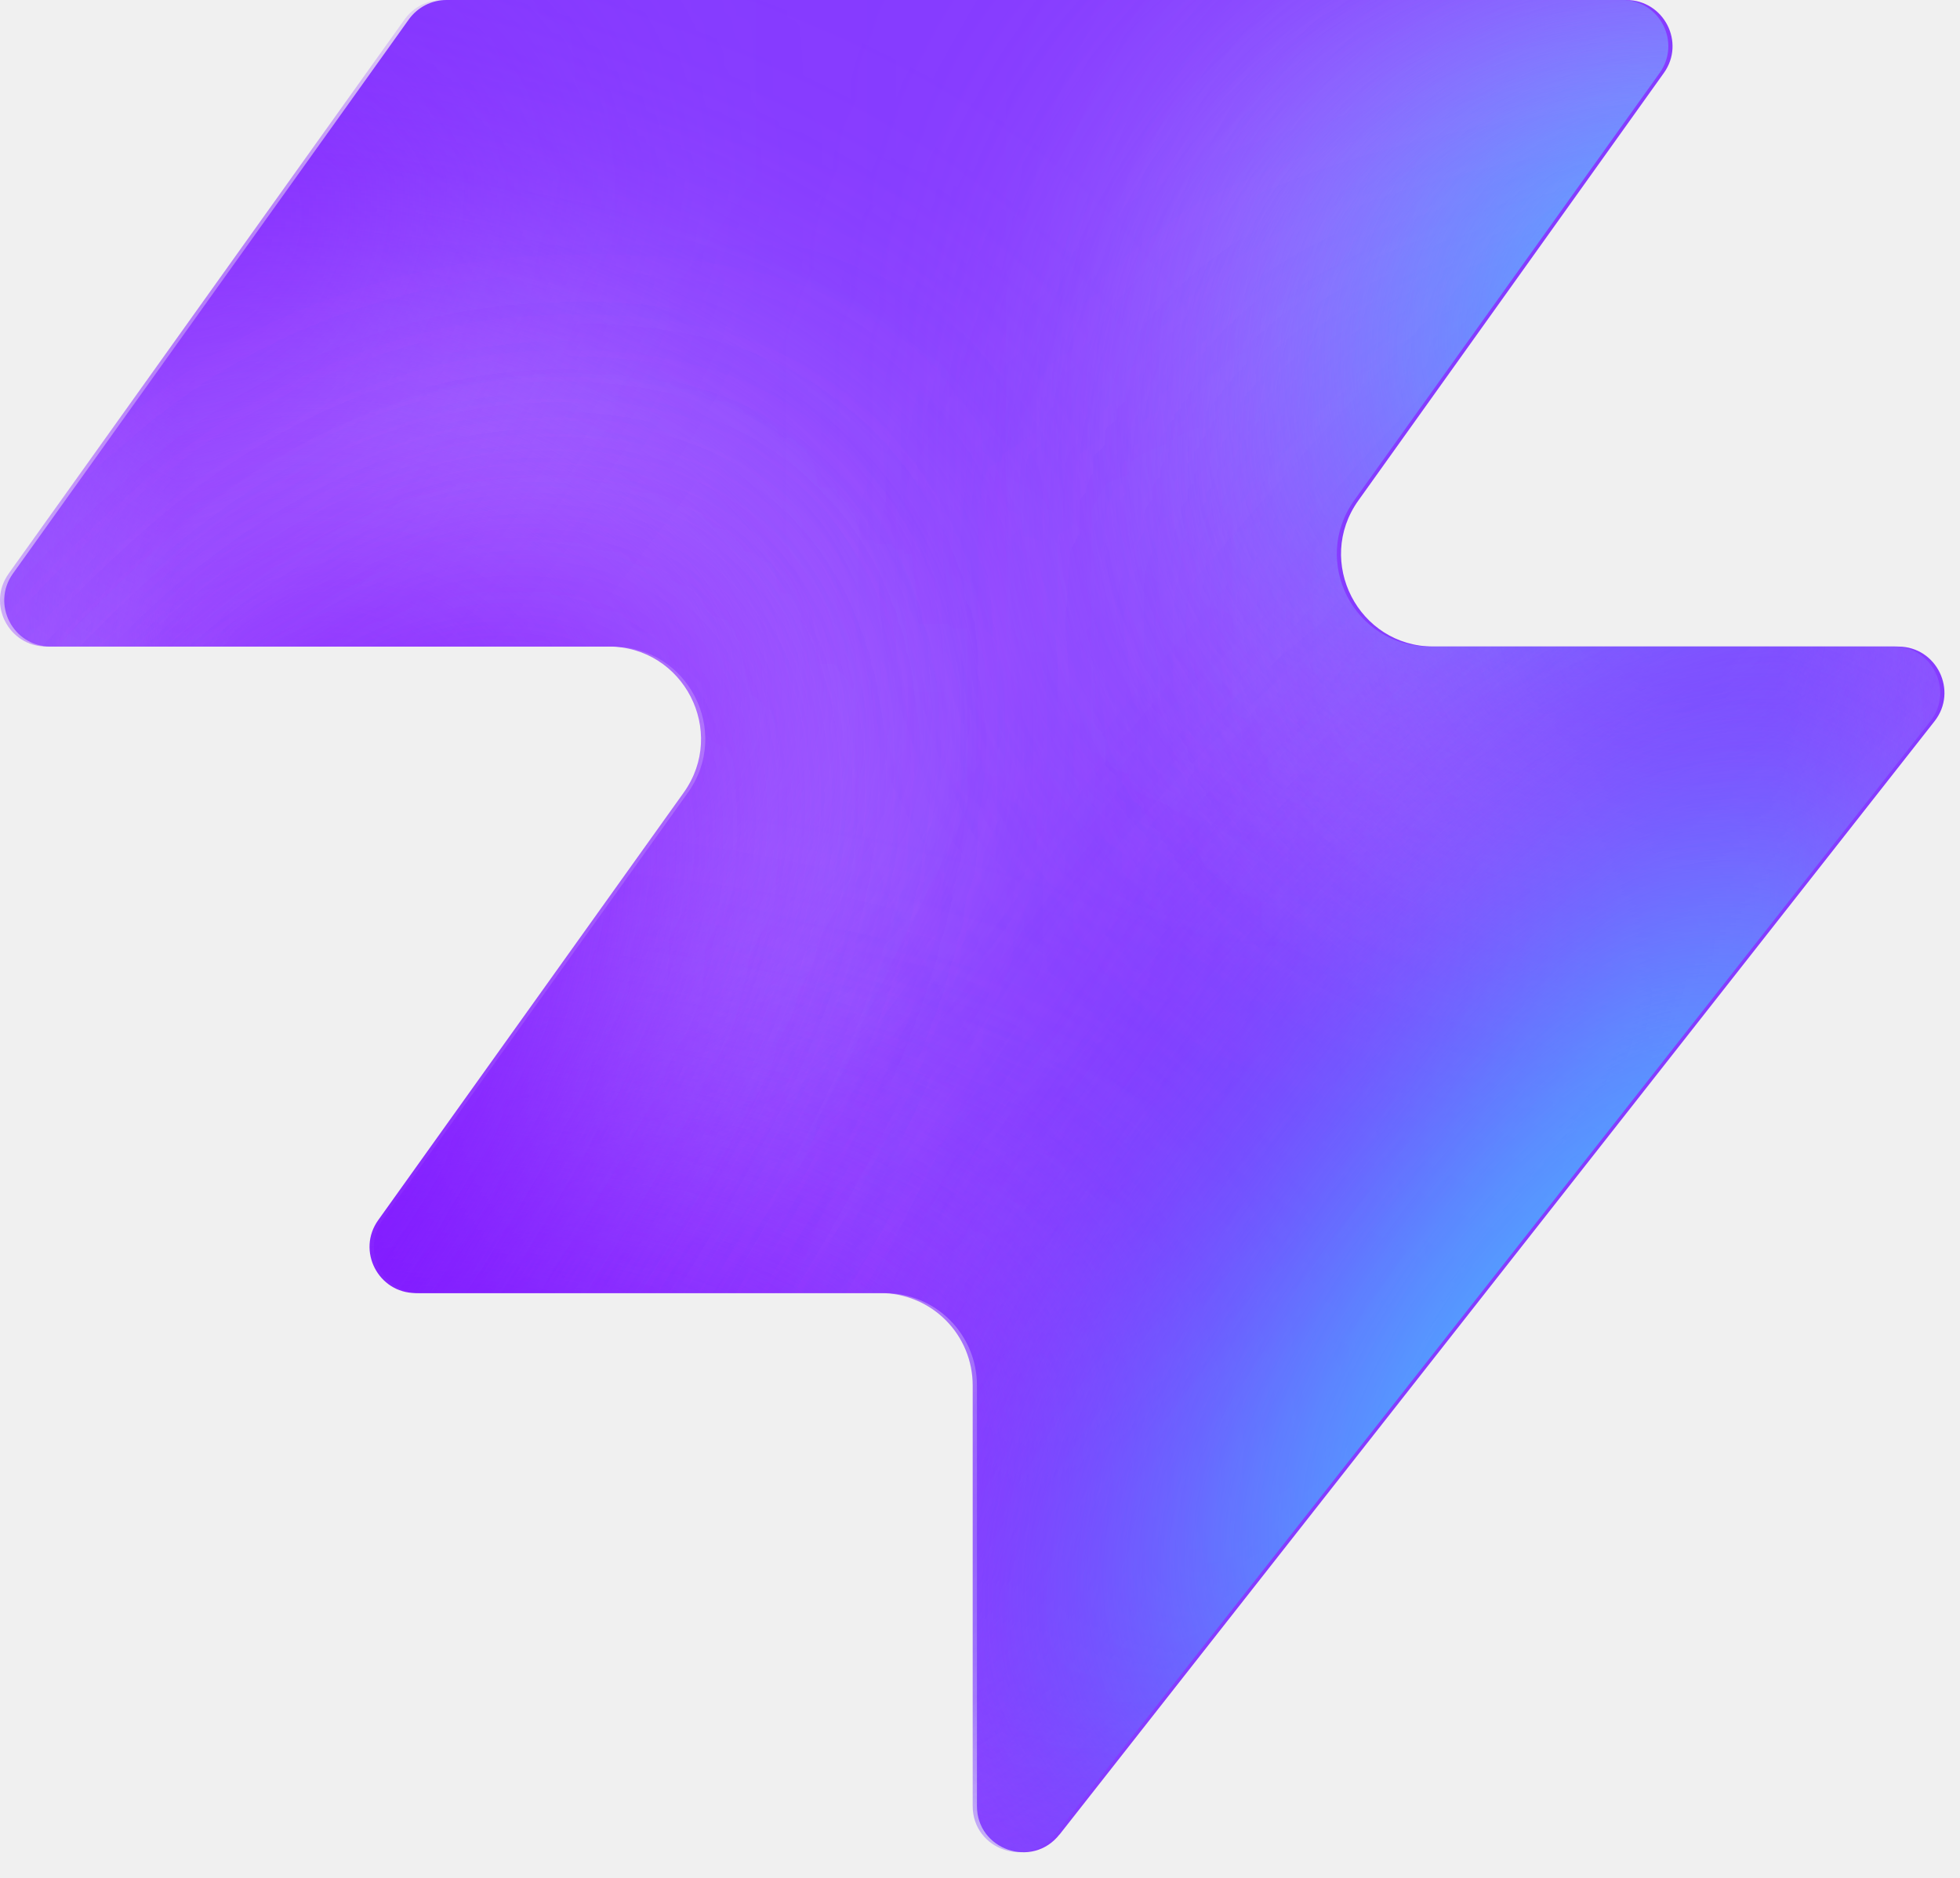
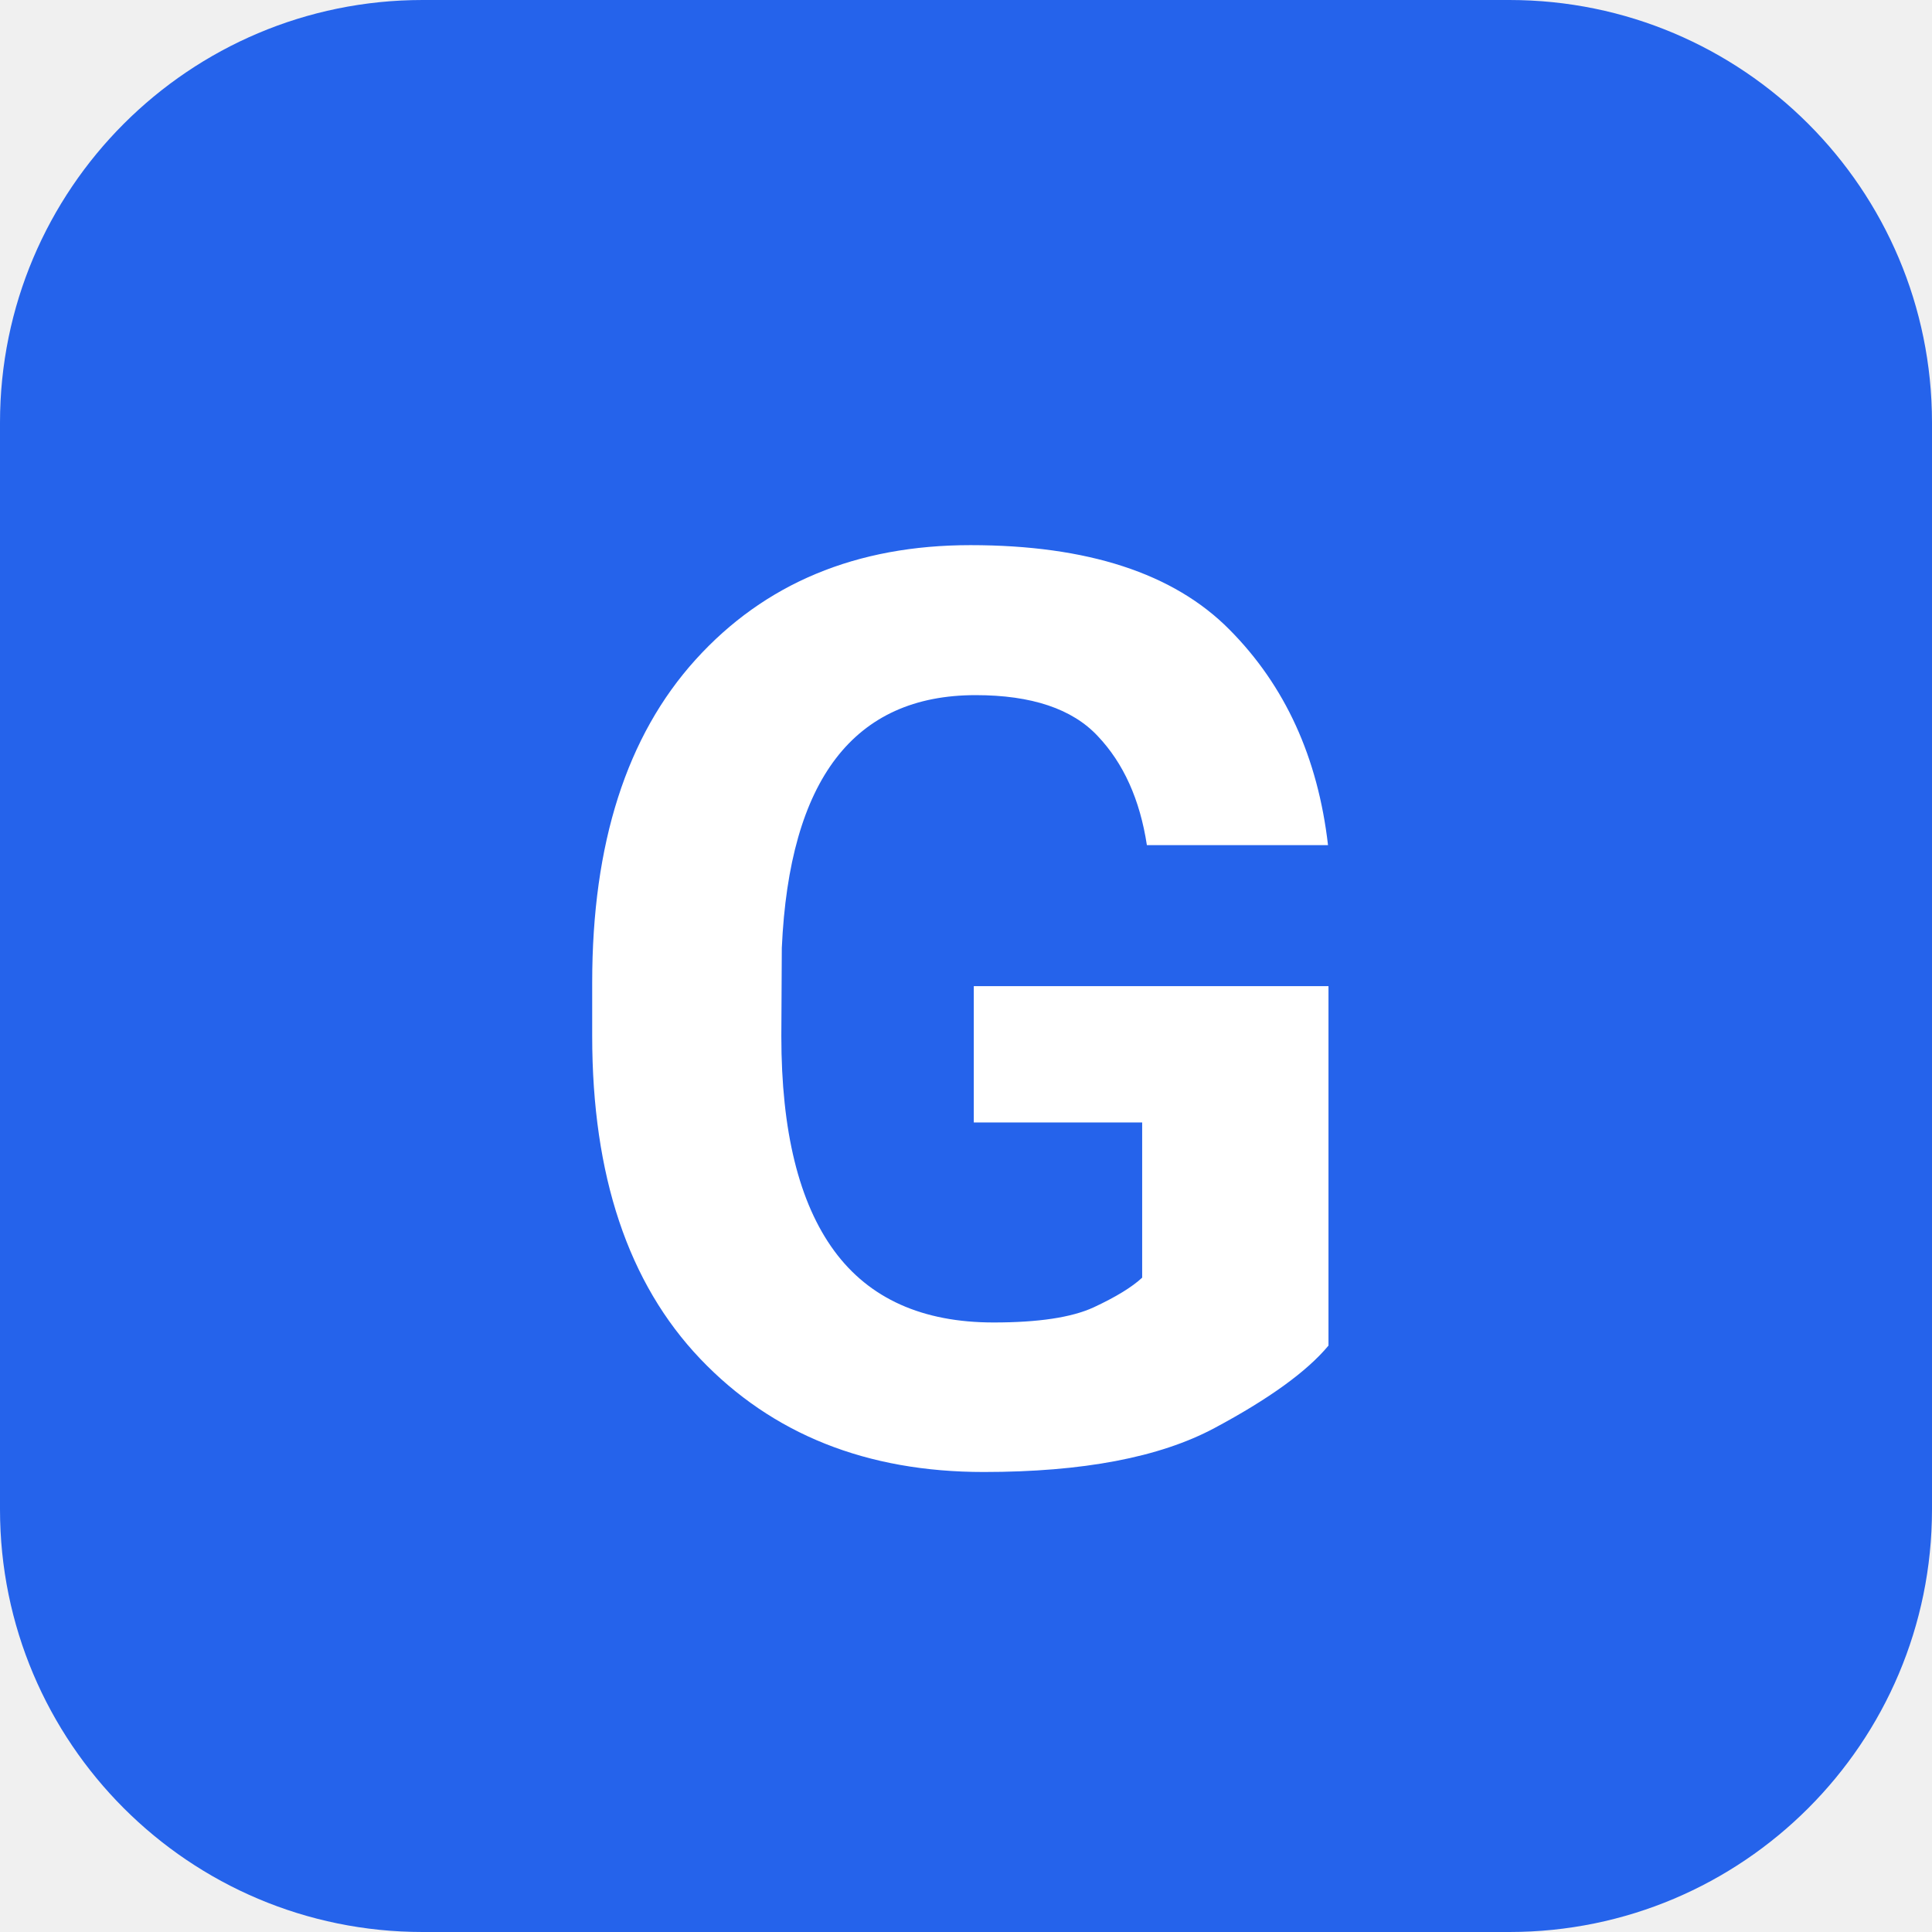
- <svg xmlns="http://www.w3.org/2000/svg" width="48" height="46" fill="none" viewBox="0 0 48 46">
-   <path fill="#863bff" d="M25.946 44.938c-.664.845-2.021.375-2.021-.698V33.937a2.26 2.26 0 0 0-2.262-2.262H10.287c-.92 0-1.456-1.04-.92-1.788l7.48-10.471c1.07-1.497 0-3.578-1.842-3.578H1.237c-.92 0-1.456-1.04-.92-1.788L10.013.474c.214-.297.556-.474.92-.474h28.894c.92 0 1.456 1.04.92 1.788l-7.48 10.471c-1.07 1.498 0 3.579 1.842 3.579h11.377c.943 0 1.473 1.088.89 1.83L25.947 44.94z" style="fill:#863bff;fill:color(display-p3 .525 .23 1);fill-opacity:1" />
-   <mask id="a" width="48" height="46" x="0" y="0" maskUnits="userSpaceOnUse" style="mask-type:alpha">
-     <path fill="#000" d="M25.842 44.938c-.664.844-2.021.375-2.021-.698V33.937a2.26 2.26 0 0 0-2.262-2.262H10.183c-.92 0-1.456-1.04-.92-1.788l7.48-10.471c1.07-1.498 0-3.579-1.842-3.579H1.133c-.92 0-1.456-1.04-.92-1.787L9.91.473c.214-.297.556-.474.92-.474h28.894c.92 0 1.456 1.04.92 1.788l-7.48 10.471c-1.07 1.498 0 3.578 1.842 3.578h11.377c.943 0 1.473 1.088.89 1.832L25.843 44.94z" style="fill:#000;fill-opacity:1" />
-   </mask>
-   <g mask="url(#a)">
-     <g filter="url(#b)">
-       <ellipse cx="5.508" cy="14.704" fill="#ede6ff" rx="5.508" ry="14.704" style="fill:#ede6ff;fill:color(display-p3 .927 .903 1);fill-opacity:1" transform="matrix(.00324 1 1 -.00324 -4.47 31.516)" />
-     </g>
-     <g filter="url(#c)">
-       <ellipse cx="10.399" cy="29.851" fill="#ede6ff" rx="10.399" ry="29.851" style="fill:#ede6ff;fill:color(display-p3 .927 .903 1);fill-opacity:1" transform="matrix(.00324 1 1 -.00324 -39.328 7.883)" />
-     </g>
-     <g filter="url(#d)">
-       <ellipse cx="5.508" cy="30.487" fill="#7e14ff" rx="5.508" ry="30.487" style="fill:#7e14ff;fill:color(display-p3 .492 .077 1);fill-opacity:1" transform="rotate(89.814 -25.913 -14.639)scale(1 -1)" />
-     </g>
-     <g filter="url(#e)">
-       <ellipse cx="5.508" cy="30.599" fill="#7e14ff" rx="5.508" ry="30.599" style="fill:#7e14ff;fill:color(display-p3 .492 .077 1);fill-opacity:1" transform="rotate(89.814 -32.644 -3.334)scale(1 -1)" />
-     </g>
-     <g filter="url(#f)">
-       <ellipse cx="5.508" cy="30.599" fill="#7e14ff" rx="5.508" ry="30.599" style="fill:#7e14ff;fill:color(display-p3 .492 .077 1);fill-opacity:1" transform="matrix(.00324 1 1 -.00324 -34.34 30.47)" />
-     </g>
-     <g filter="url(#g)">
-       <ellipse cx="14.072" cy="22.078" fill="#ede6ff" rx="14.072" ry="22.078" style="fill:#ede6ff;fill:color(display-p3 .927 .903 1);fill-opacity:1" transform="rotate(93.35 24.506 48.493)scale(-1 1)" />
-     </g>
-     <g filter="url(#h)">
-       <ellipse cx="3.47" cy="21.501" fill="#7e14ff" rx="3.47" ry="21.501" style="fill:#7e14ff;fill:color(display-p3 .492 .077 1);fill-opacity:1" transform="rotate(89.009 28.708 47.59)scale(-1 1)" />
-     </g>
-     <g filter="url(#i)">
-       <ellipse cx="3.47" cy="21.501" fill="#7e14ff" rx="3.47" ry="21.501" style="fill:#7e14ff;fill:color(display-p3 .492 .077 1);fill-opacity:1" transform="rotate(89.009 28.708 47.59)scale(-1 1)" />
-     </g>
-     <g filter="url(#j)">
-       <ellipse cx=".387" cy="8.972" fill="#7e14ff" rx="4.407" ry="29.108" style="fill:#7e14ff;fill:color(display-p3 .492 .077 1);fill-opacity:1" transform="rotate(39.51 .387 8.972)" />
-     </g>
-     <g filter="url(#k)">
-       <ellipse cx="47.523" cy="-6.092" fill="#7e14ff" rx="4.407" ry="29.108" style="fill:#7e14ff;fill:color(display-p3 .492 .077 1);fill-opacity:1" transform="rotate(37.892 47.523 -6.092)" />
-     </g>
-     <g filter="url(#l)">
-       <ellipse cx="41.412" cy="6.333" fill="#47bfff" rx="5.971" ry="9.665" style="fill:#47bfff;fill:color(display-p3 .28 .748 1);fill-opacity:1" transform="rotate(37.892 41.412 6.333)" />
-     </g>
-     <g filter="url(#m)">
-       <ellipse cx="-1.879" cy="38.332" fill="#7e14ff" rx="4.407" ry="29.108" style="fill:#7e14ff;fill:color(display-p3 .492 .077 1);fill-opacity:1" transform="rotate(37.892 -1.88 38.332)" />
-     </g>
-     <g filter="url(#n)">
-       <ellipse cx="-1.879" cy="38.332" fill="#7e14ff" rx="4.407" ry="29.108" style="fill:#7e14ff;fill:color(display-p3 .492 .077 1);fill-opacity:1" transform="rotate(37.892 -1.88 38.332)" />
-     </g>
-     <g filter="url(#o)">
-       <ellipse cx="35.651" cy="29.907" fill="#7e14ff" rx="4.407" ry="29.108" style="fill:#7e14ff;fill:color(display-p3 .492 .077 1);fill-opacity:1" transform="rotate(37.892 35.651 29.907)" />
-     </g>
-     <g filter="url(#p)">
-       <ellipse cx="38.418" cy="32.4" fill="#47bfff" rx="5.971" ry="15.297" style="fill:#47bfff;fill:color(display-p3 .28 .748 1);fill-opacity:1" transform="rotate(37.892 38.418 32.4)" />
-     </g>
-   </g>
-   <defs>
-     <filter id="b" width="60.045" height="41.654" x="-19.77" y="16.149" color-interpolation-filters="sRGB" filterUnits="userSpaceOnUse">
-       <feFlood flood-opacity="0" result="BackgroundImageFix" />
-       <feBlend in="SourceGraphic" in2="BackgroundImageFix" result="shape" />
-       <feGaussianBlur result="effect1_foregroundBlur_2002_17158" stdDeviation="7.659" />
-     </filter>
-     <filter id="c" width="90.34" height="51.437" x="-54.613" y="-7.533" color-interpolation-filters="sRGB" filterUnits="userSpaceOnUse">
-       <feFlood flood-opacity="0" result="BackgroundImageFix" />
-       <feBlend in="SourceGraphic" in2="BackgroundImageFix" result="shape" />
-       <feGaussianBlur result="effect1_foregroundBlur_2002_17158" stdDeviation="7.659" />
-     </filter>
-     <filter id="d" width="79.355" height="29.4" x="-49.64" y="2.03" color-interpolation-filters="sRGB" filterUnits="userSpaceOnUse">
-       <feFlood flood-opacity="0" result="BackgroundImageFix" />
-       <feBlend in="SourceGraphic" in2="BackgroundImageFix" result="shape" />
-       <feGaussianBlur result="effect1_foregroundBlur_2002_17158" stdDeviation="4.596" />
-     </filter>
-     <filter id="e" width="79.579" height="29.4" x="-45.045" y="20.029" color-interpolation-filters="sRGB" filterUnits="userSpaceOnUse">
-       <feFlood flood-opacity="0" result="BackgroundImageFix" />
-       <feBlend in="SourceGraphic" in2="BackgroundImageFix" result="shape" />
-       <feGaussianBlur result="effect1_foregroundBlur_2002_17158" stdDeviation="4.596" />
-     </filter>
-     <filter id="f" width="79.579" height="29.4" x="-43.513" y="21.178" color-interpolation-filters="sRGB" filterUnits="userSpaceOnUse">
-       <feFlood flood-opacity="0" result="BackgroundImageFix" />
-       <feBlend in="SourceGraphic" in2="BackgroundImageFix" result="shape" />
-       <feGaussianBlur result="effect1_foregroundBlur_2002_17158" stdDeviation="4.596" />
-     </filter>
-     <filter id="g" width="74.749" height="58.852" x="15.756" y="-17.901" color-interpolation-filters="sRGB" filterUnits="userSpaceOnUse">
-       <feFlood flood-opacity="0" result="BackgroundImageFix" />
-       <feBlend in="SourceGraphic" in2="BackgroundImageFix" result="shape" />
-       <feGaussianBlur result="effect1_foregroundBlur_2002_17158" stdDeviation="7.659" />
-     </filter>
-     <filter id="h" width="61.377" height="25.362" x="23.548" y="2.284" color-interpolation-filters="sRGB" filterUnits="userSpaceOnUse">
-       <feFlood flood-opacity="0" result="BackgroundImageFix" />
-       <feBlend in="SourceGraphic" in2="BackgroundImageFix" result="shape" />
-       <feGaussianBlur result="effect1_foregroundBlur_2002_17158" stdDeviation="4.596" />
-     </filter>
-     <filter id="i" width="61.377" height="25.362" x="23.548" y="2.284" color-interpolation-filters="sRGB" filterUnits="userSpaceOnUse">
-       <feFlood flood-opacity="0" result="BackgroundImageFix" />
-       <feBlend in="SourceGraphic" in2="BackgroundImageFix" result="shape" />
-       <feGaussianBlur result="effect1_foregroundBlur_2002_17158" stdDeviation="4.596" />
-     </filter>
-     <filter id="j" width="56.045" height="63.649" x="-27.636" y="-22.853" color-interpolation-filters="sRGB" filterUnits="userSpaceOnUse">
-       <feFlood flood-opacity="0" result="BackgroundImageFix" />
-       <feBlend in="SourceGraphic" in2="BackgroundImageFix" result="shape" />
-       <feGaussianBlur result="effect1_foregroundBlur_2002_17158" stdDeviation="4.596" />
-     </filter>
-     <filter id="k" width="54.814" height="64.646" x="20.116" y="-38.415" color-interpolation-filters="sRGB" filterUnits="userSpaceOnUse">
-       <feFlood flood-opacity="0" result="BackgroundImageFix" />
-       <feBlend in="SourceGraphic" in2="BackgroundImageFix" result="shape" />
-       <feGaussianBlur result="effect1_foregroundBlur_2002_17158" stdDeviation="4.596" />
-     </filter>
-     <filter id="l" width="33.541" height="35.313" x="24.641" y="-11.323" color-interpolation-filters="sRGB" filterUnits="userSpaceOnUse">
-       <feFlood flood-opacity="0" result="BackgroundImageFix" />
-       <feBlend in="SourceGraphic" in2="BackgroundImageFix" result="shape" />
-       <feGaussianBlur result="effect1_foregroundBlur_2002_17158" stdDeviation="4.596" />
-     </filter>
-     <filter id="m" width="54.814" height="64.646" x="-29.286" y="6.009" color-interpolation-filters="sRGB" filterUnits="userSpaceOnUse">
-       <feFlood flood-opacity="0" result="BackgroundImageFix" />
-       <feBlend in="SourceGraphic" in2="BackgroundImageFix" result="shape" />
-       <feGaussianBlur result="effect1_foregroundBlur_2002_17158" stdDeviation="4.596" />
-     </filter>
-     <filter id="n" width="54.814" height="64.646" x="-29.286" y="6.009" color-interpolation-filters="sRGB" filterUnits="userSpaceOnUse">
-       <feFlood flood-opacity="0" result="BackgroundImageFix" />
-       <feBlend in="SourceGraphic" in2="BackgroundImageFix" result="shape" />
-       <feGaussianBlur result="effect1_foregroundBlur_2002_17158" stdDeviation="4.596" />
-     </filter>
-     <filter id="o" width="54.814" height="64.646" x="8.244" y="-2.416" color-interpolation-filters="sRGB" filterUnits="userSpaceOnUse">
-       <feFlood flood-opacity="0" result="BackgroundImageFix" />
-       <feBlend in="SourceGraphic" in2="BackgroundImageFix" result="shape" />
-       <feGaussianBlur result="effect1_foregroundBlur_2002_17158" stdDeviation="4.596" />
-     </filter>
-     <filter id="p" width="39.409" height="43.623" x="18.713" y="10.588" color-interpolation-filters="sRGB" filterUnits="userSpaceOnUse">
-       <feFlood flood-opacity="0" result="BackgroundImageFix" />
-       <feBlend in="SourceGraphic" in2="BackgroundImageFix" result="shape" />
-       <feGaussianBlur result="effect1_foregroundBlur_2002_17158" stdDeviation="4.596" />
-     </filter>
-   </defs>
+ <svg xmlns="http://www.w3.org/2000/svg" viewBox="0 0 64 64" width="64" height="64">
+   <style>
+     .bg {
+       fill: #2563eb;
+       rx: 14px;
+     }
+     .text {
+       font-family: system-ui, -apple-system, BlinkMacSystemFont, "Segoe UI", Roboto, sans-serif;
+       font-weight: 700;
+       font-size: 42px;
+       fill: #ffffff;
+       dominant-baseline: central;
+       text-anchor: middle;
+     }
+   </style>
+   <rect width="64" height="64" class="bg" />
+   <text x="32" y="34" class="text">G</text>
</svg>
